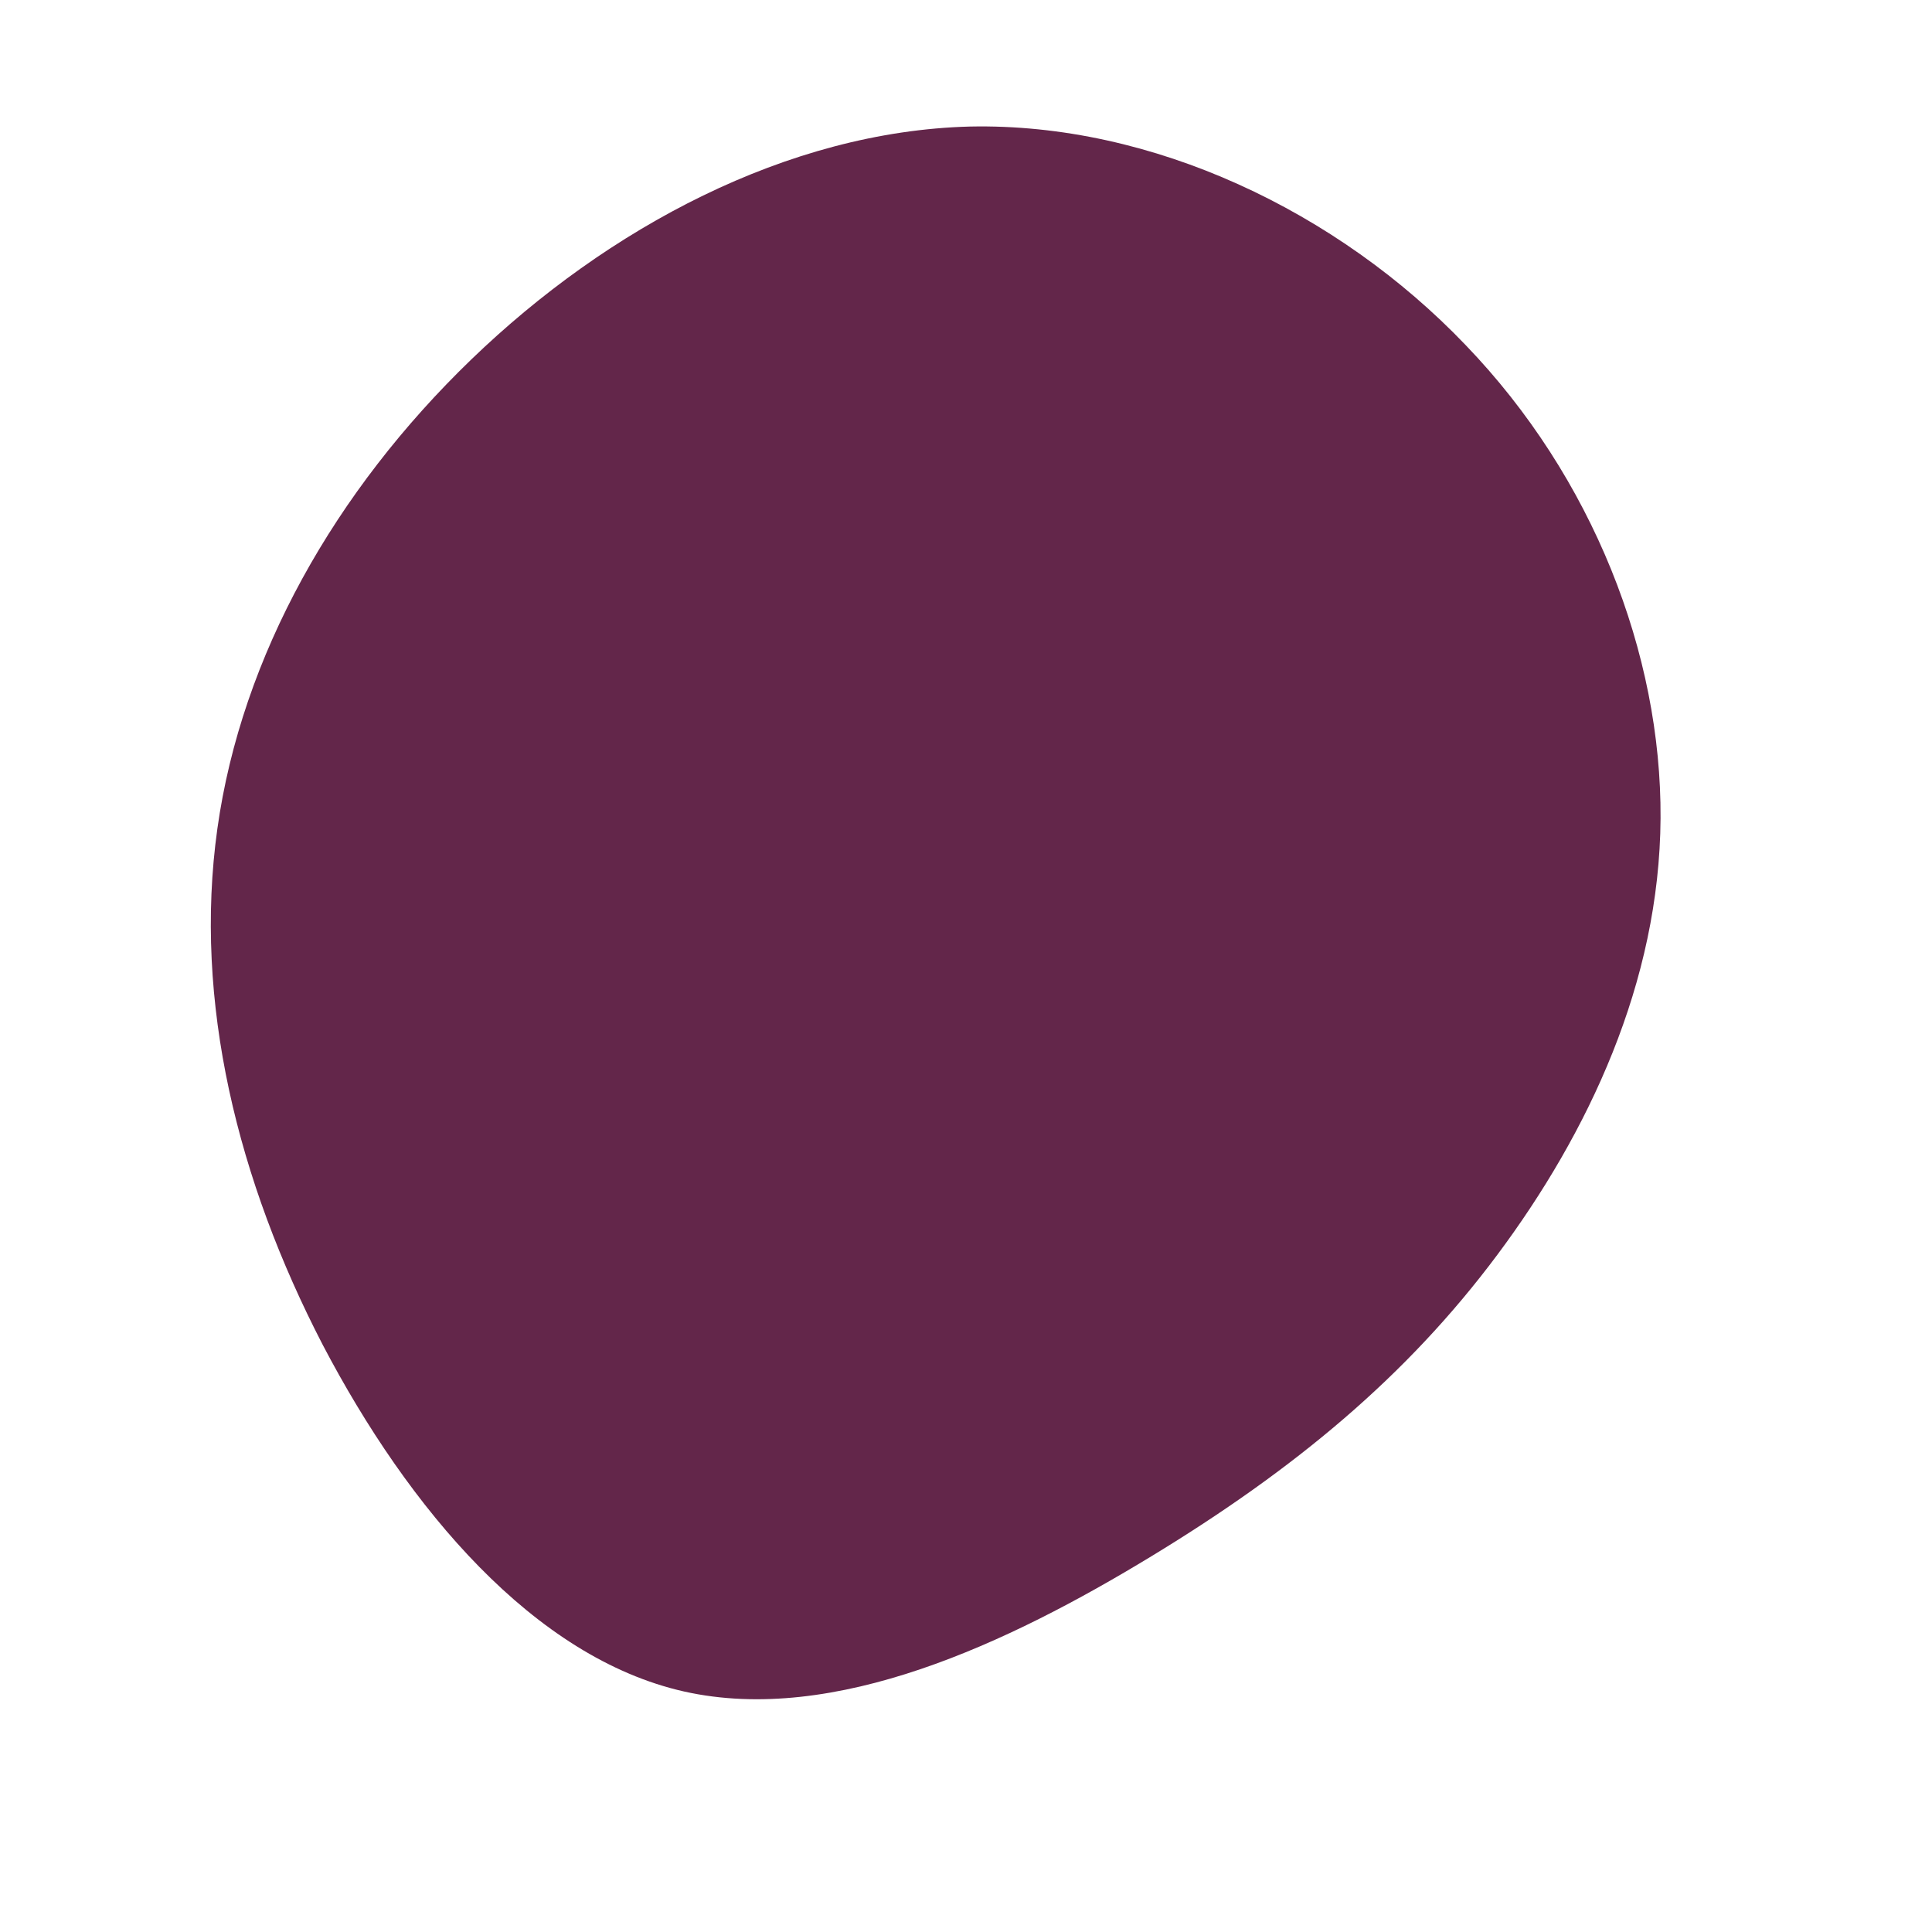
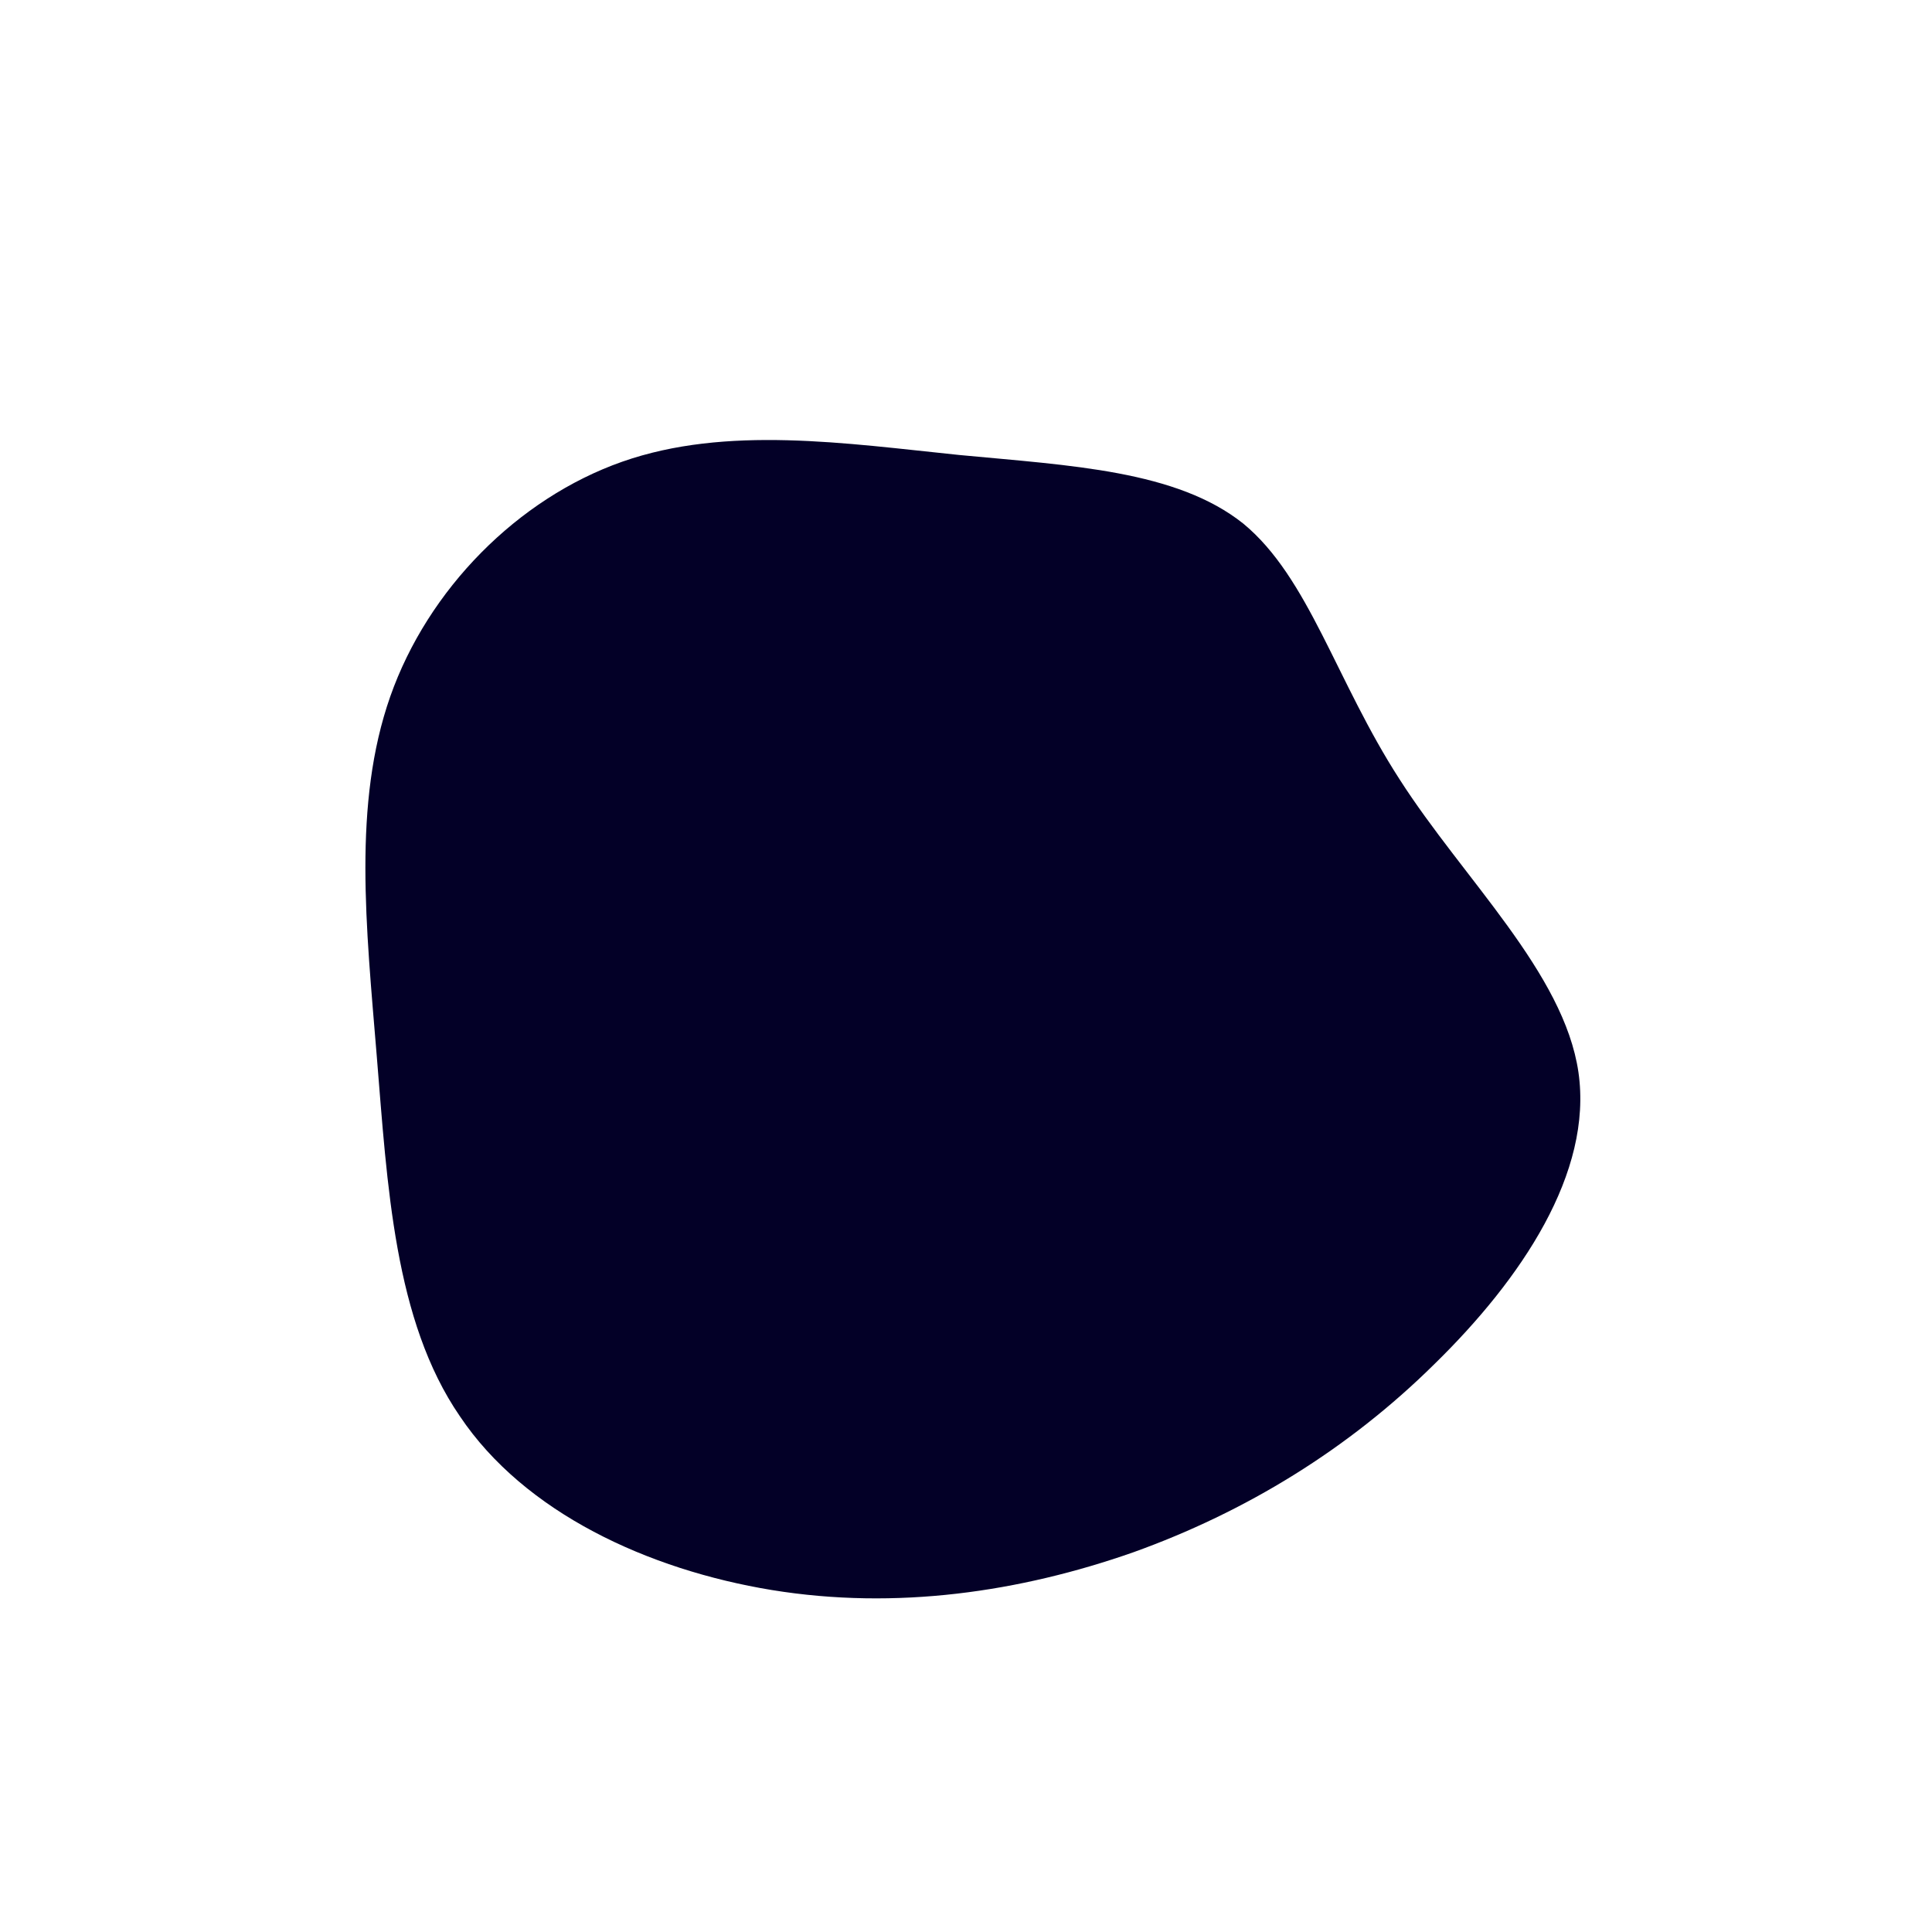
<svg xmlns="http://www.w3.org/2000/svg" viewBox="0 0 200 200">
-   <path fill="#63264A" d="M51.7,-64.3C64.9,-50.6,72,-32.3,71.9,-15.3C71.8,1.7,64.4,17.3,55,29.9C45.6,42.5,34,52.1,19.2,61.1C4.4,70.1,-13.6,78.6,-29.2,75.1C-44.7,71.6,-57.7,56.2,-66.6,39.2C-75.4,22.2,-80,3.7,-77.5,-14.2C-75,-32.1,-65.3,-49.2,-51.2,-62.8C-37.1,-76.4,-18.5,-86.4,0.4,-86.9C19.3,-87.3,38.5,-78.1,51.7,-64.3Z" transform="translate(100 100)" />
+   <path fill="#030027" d="M28.7,-45.8C35.5,-40.2,38.3,-29.5,44.9,-19.3C51.5,-9,61.9,0.7,63.4,11C64.9,21.4,57.5,32.4,48.5,41.2C39.6,50,29,56.5,17.3,60.7C5.6,64.8,-7.2,66.7,-20.1,64.6C-32.9,62.5,-45.7,56.6,-52.4,46.6C-59.2,36.7,-59.9,22.7,-61,9.3C-62.1,-4.1,-63.5,-16.8,-59.6,-27.9C-55.7,-39,-46.4,-48.4,-35.6,-52.2C-24.8,-56,-12.4,-54.1,-0.7,-52.9C10.9,-51.8,21.8,-51.3,28.7,-45.8Z" transform="translate(100 100)" />
</svg>
